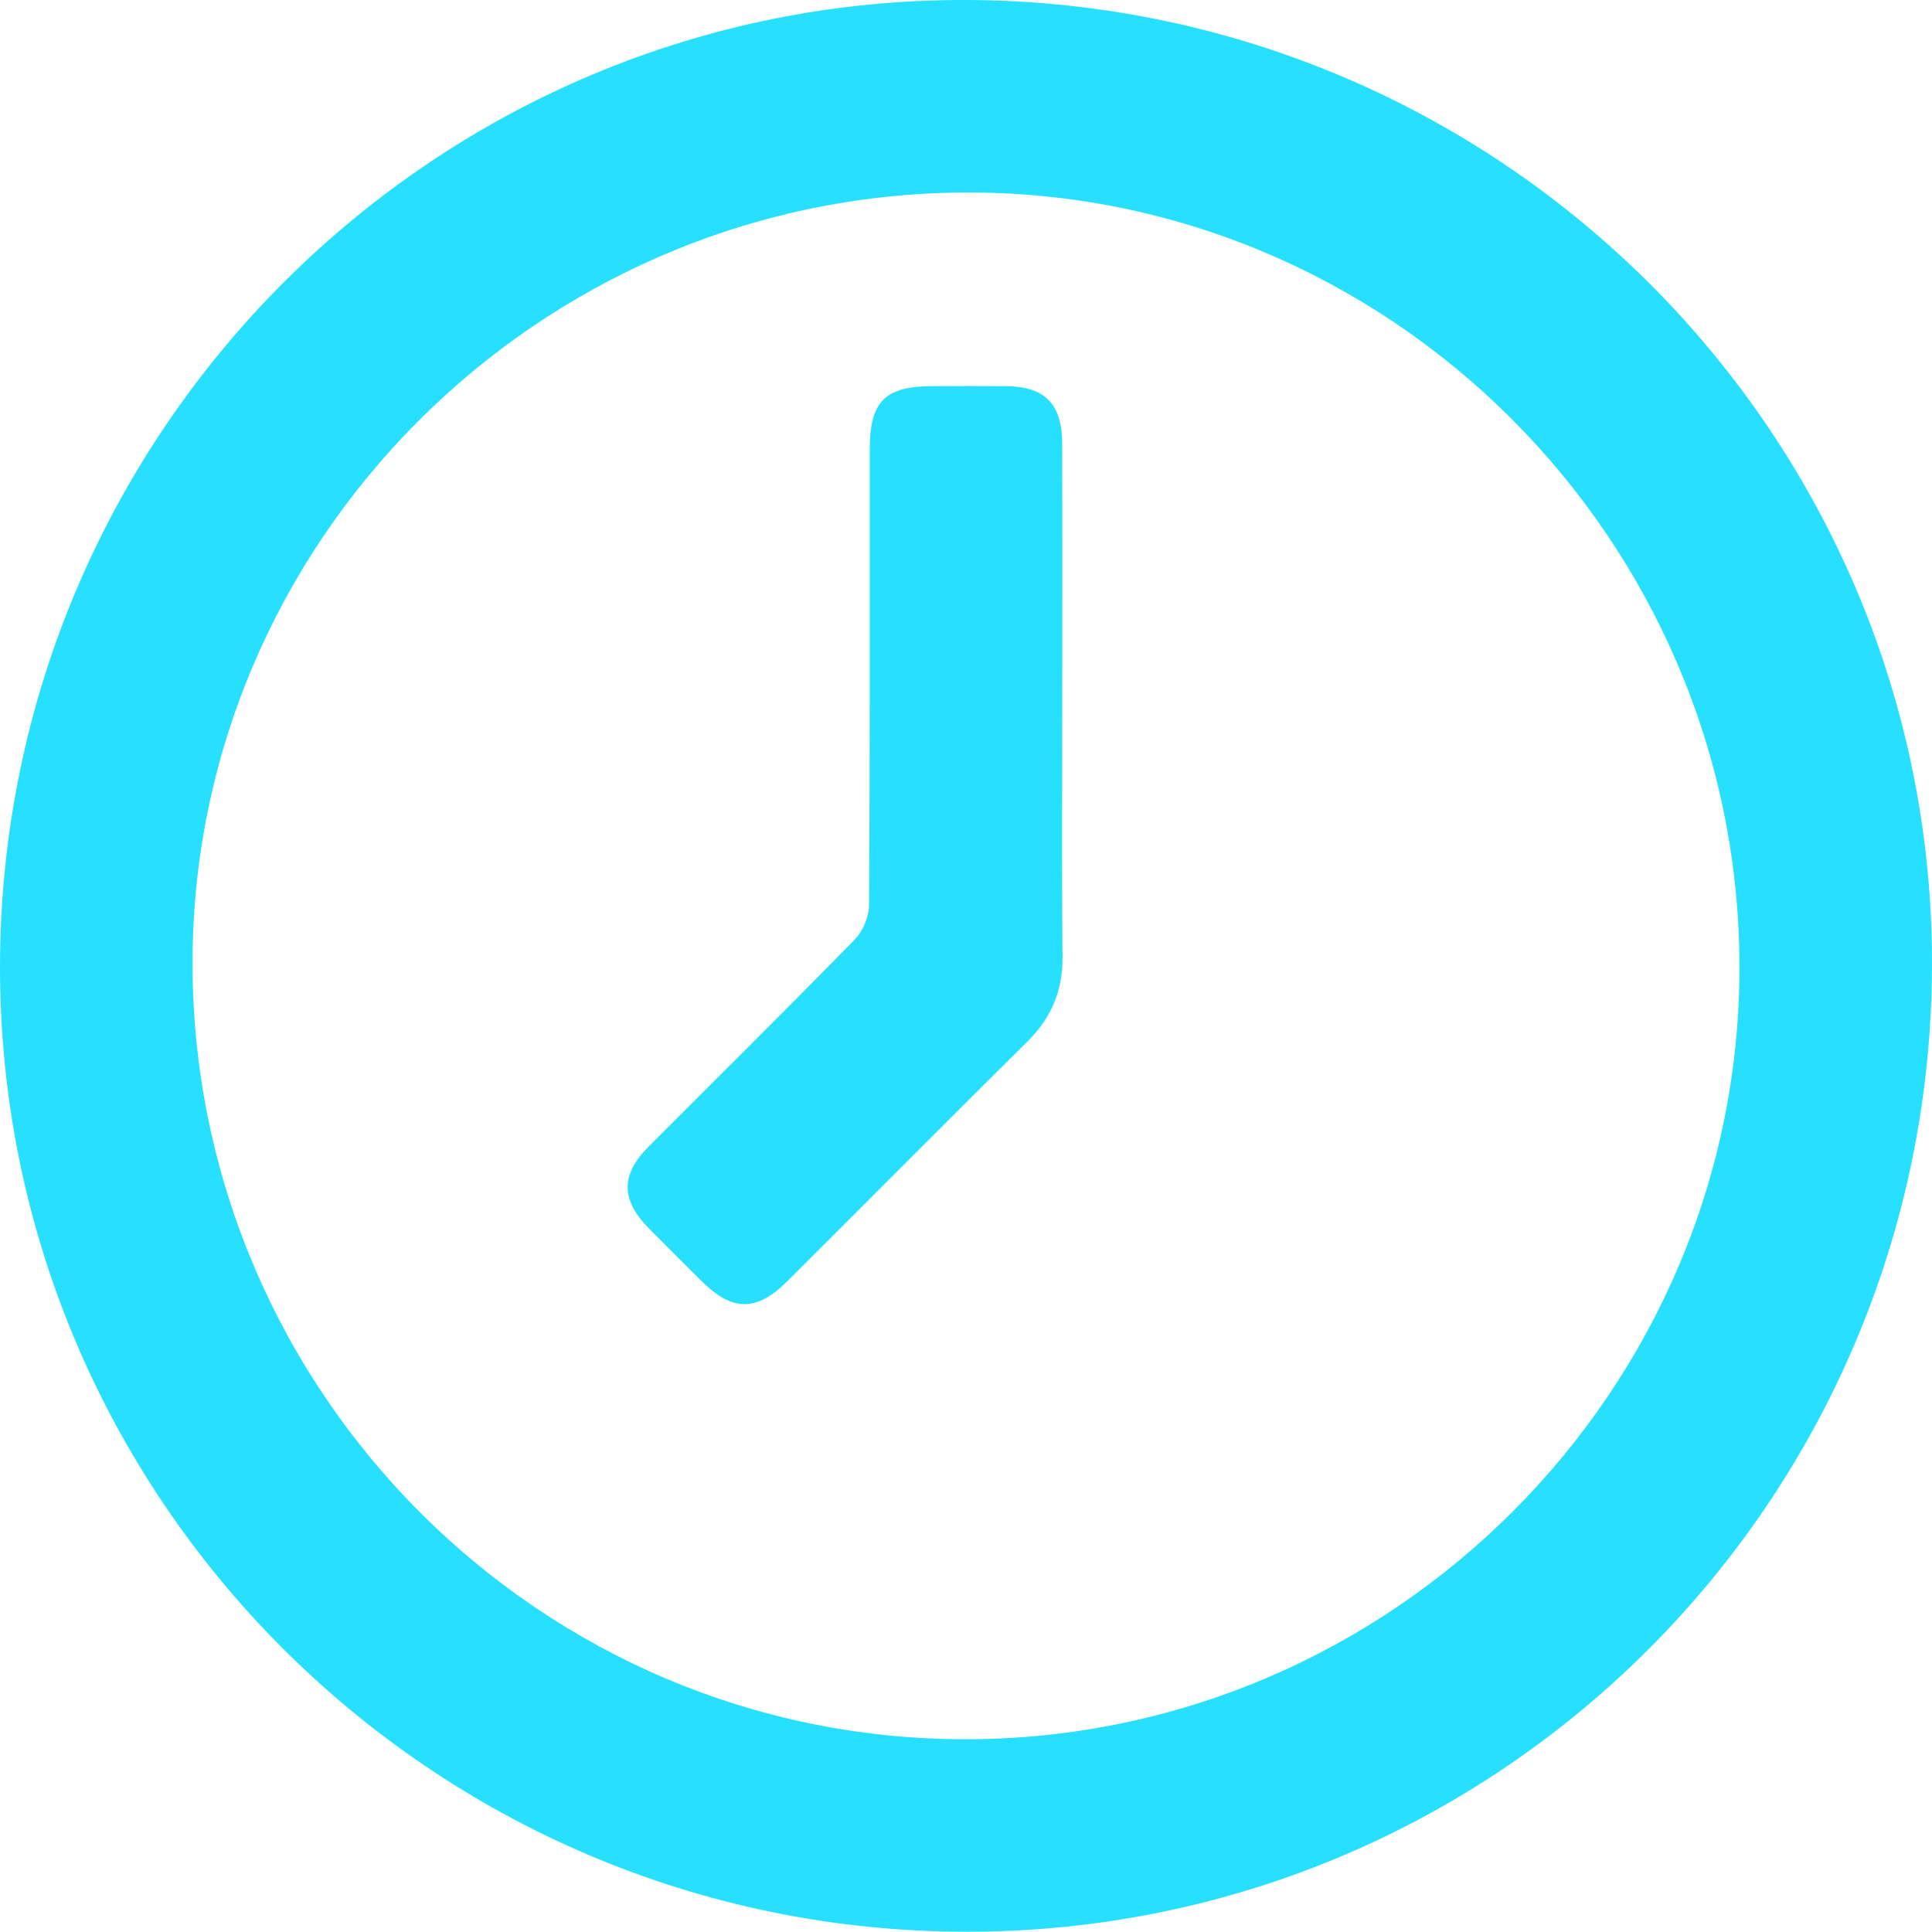
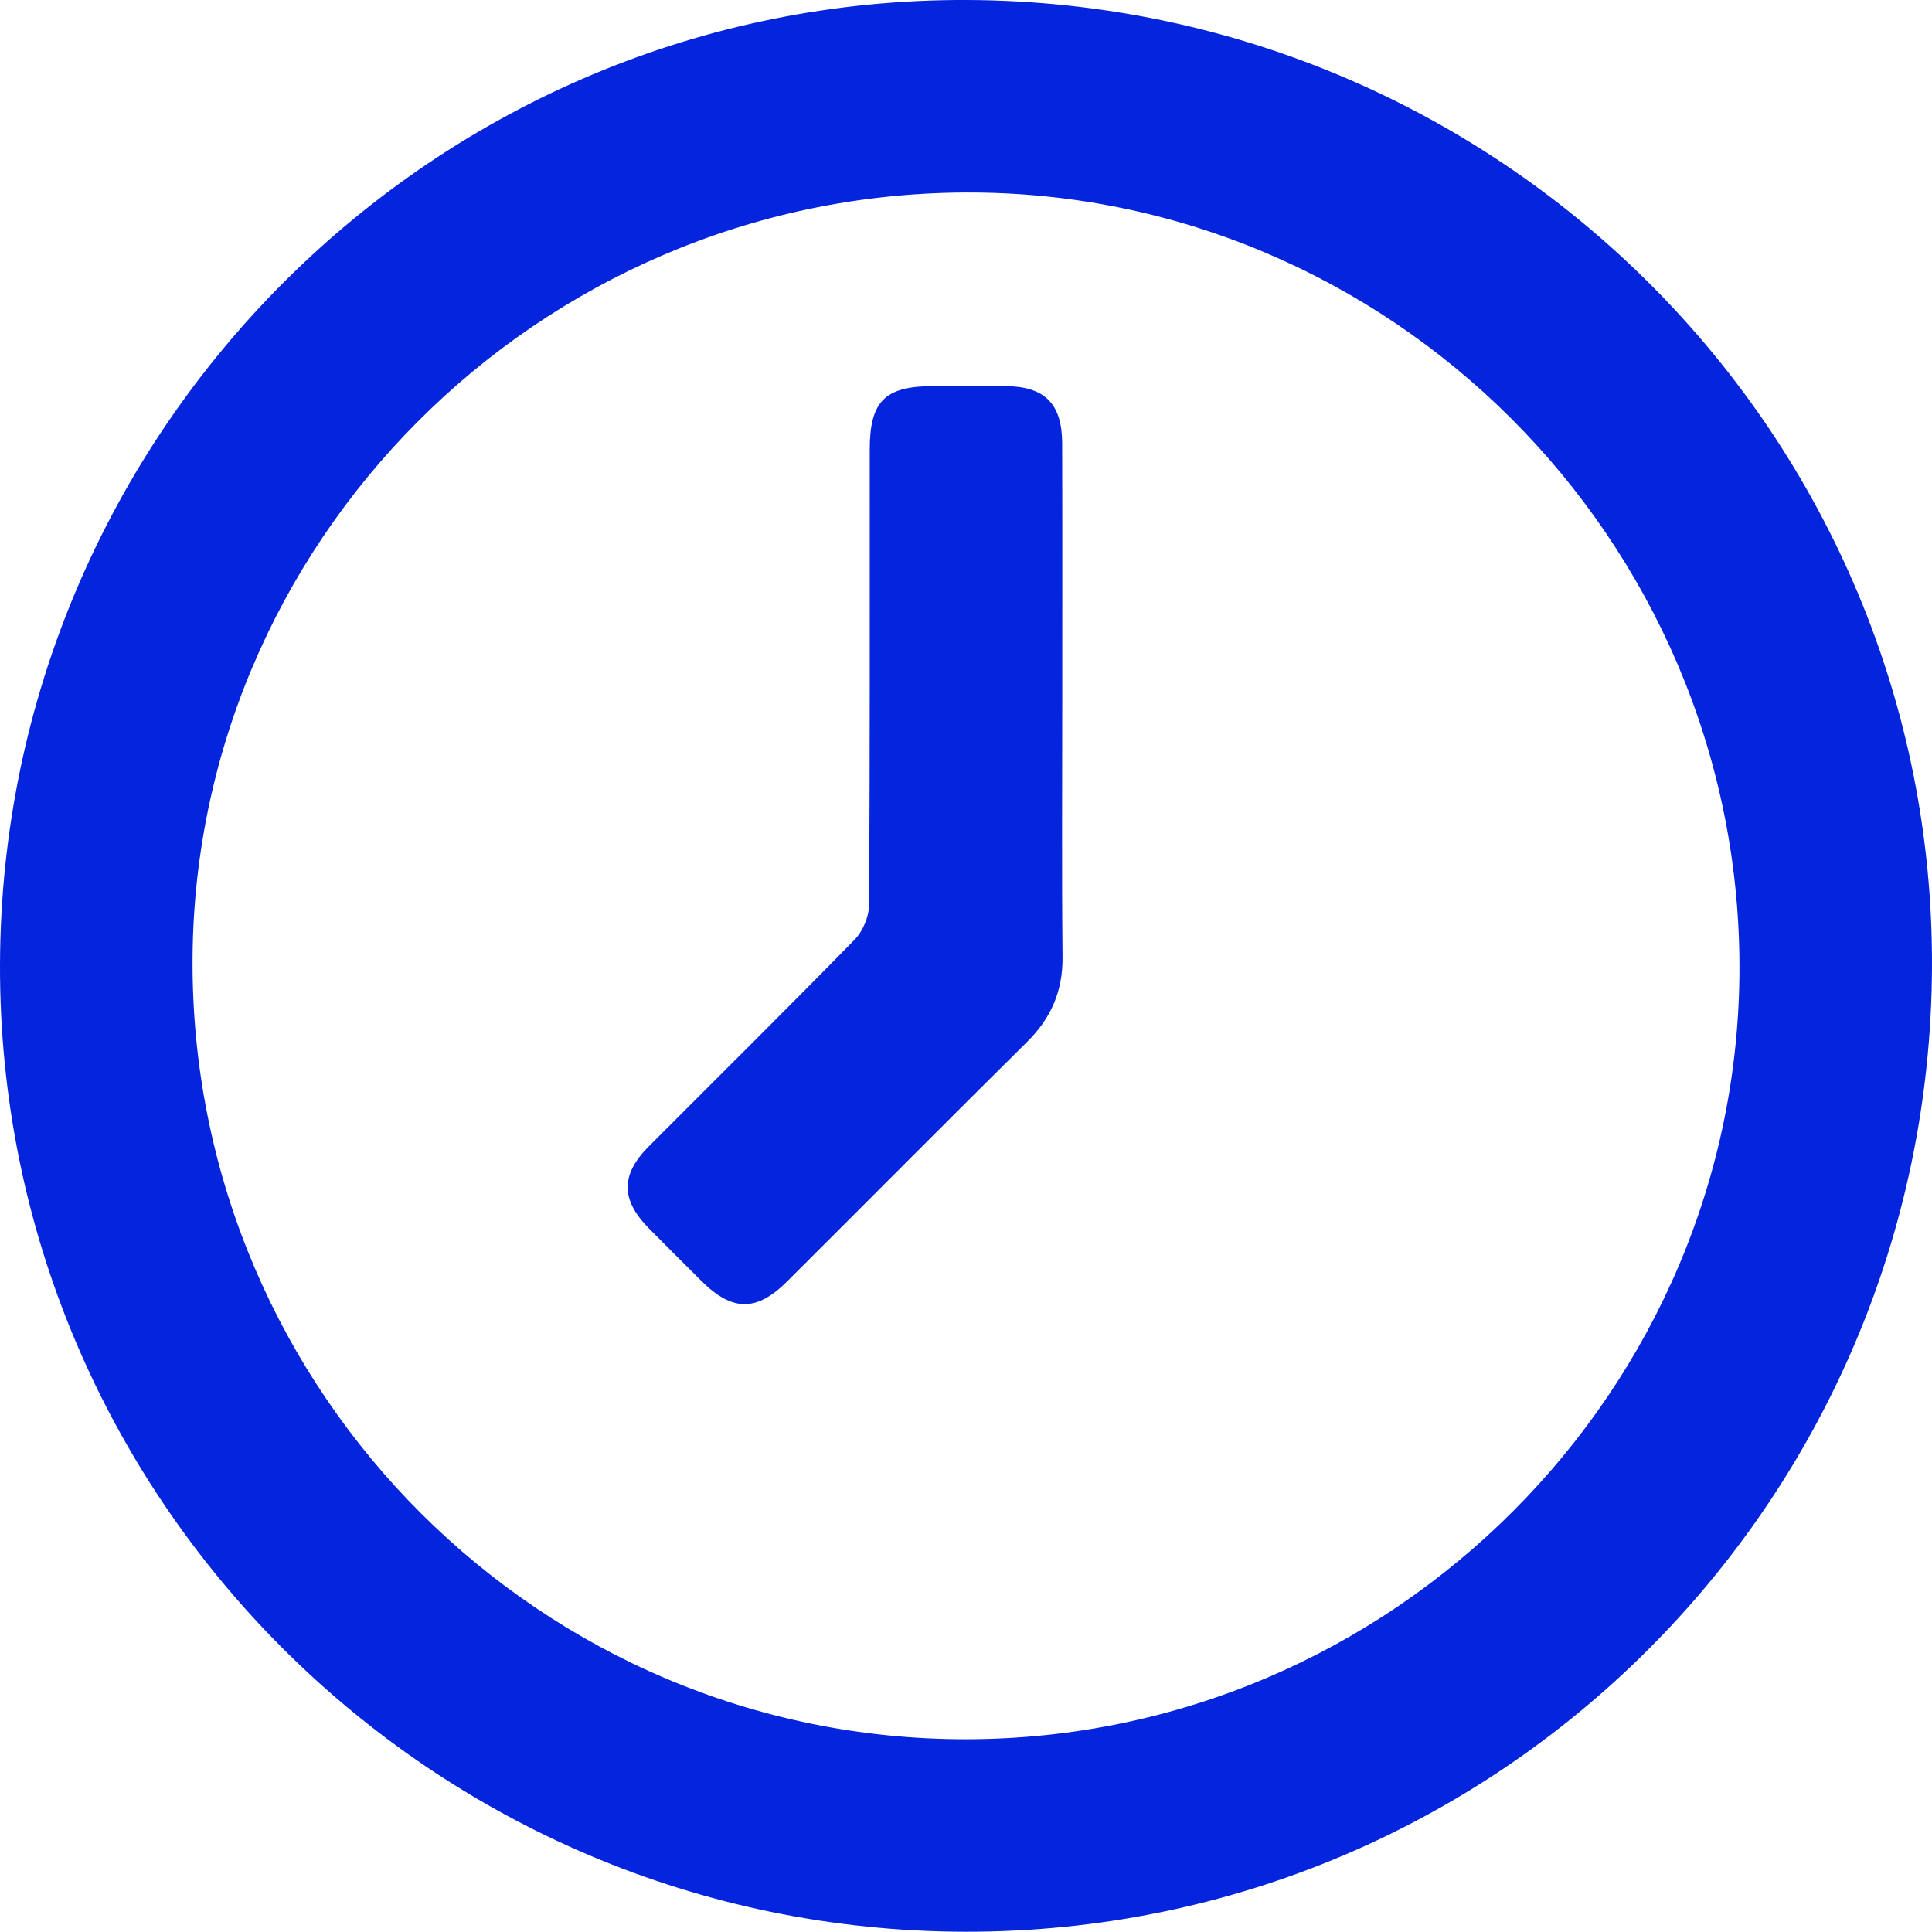
<svg xmlns="http://www.w3.org/2000/svg" id="Camada_2" data-name="Camada 2" viewBox="0 0 1080 1079.86">
  <defs>
    <style>
      .cls-1 {
-         fill: #27E0FF;
+         fill: #0524DD;
      }
    </style>
  </defs>
  <g id="Camada_1-2" data-name="Camada 1">
    <g>
      <path class="cls-1" d="M0,539.33C.76,240.75,243.53-1.3,540.91,0c299.05,1.31,540.62,243.81,539.08,541.14-1.55,298.61-242.75,539.11-540.27,538.71C241.32,1079.46-.76,837.03,0,539.33Zm972.37,.13c-.72-238.44-195.93-433.06-433.14-431.85-238.76,1.22-433.04,196.3-431.59,433.39,1.45,238.31,195.19,431.48,432.51,431.25,238.04-.23,432.94-195.39,432.22-432.79Z" />
      <path class="cls-1" d="M593.81,393.21c0,47.23-.32,94.46,.16,141.69,.19,18.97-6.34,34.16-19.71,47.4-44.94,44.52-89.51,89.42-134.31,134.08-17,16.95-30.6,16.8-47.68-.16-9.87-9.81-19.74-19.62-29.52-29.53-15.78-15.99-15.89-29.98-.1-45.82,38.41-38.53,77.13-76.75,115.15-115.66,4.63-4.74,7.99-12.95,8.03-19.58,.53-84.76,.33-169.52,.36-254.28,.01-27.1,8.46-35.48,35.54-35.51,13.5-.01,26.99-.09,40.49,.02,21.75,.17,31.47,9.82,31.54,31.88,.14,48.49,.04,96.99,.05,145.49Z" />
    </g>
  </g>
</svg>
